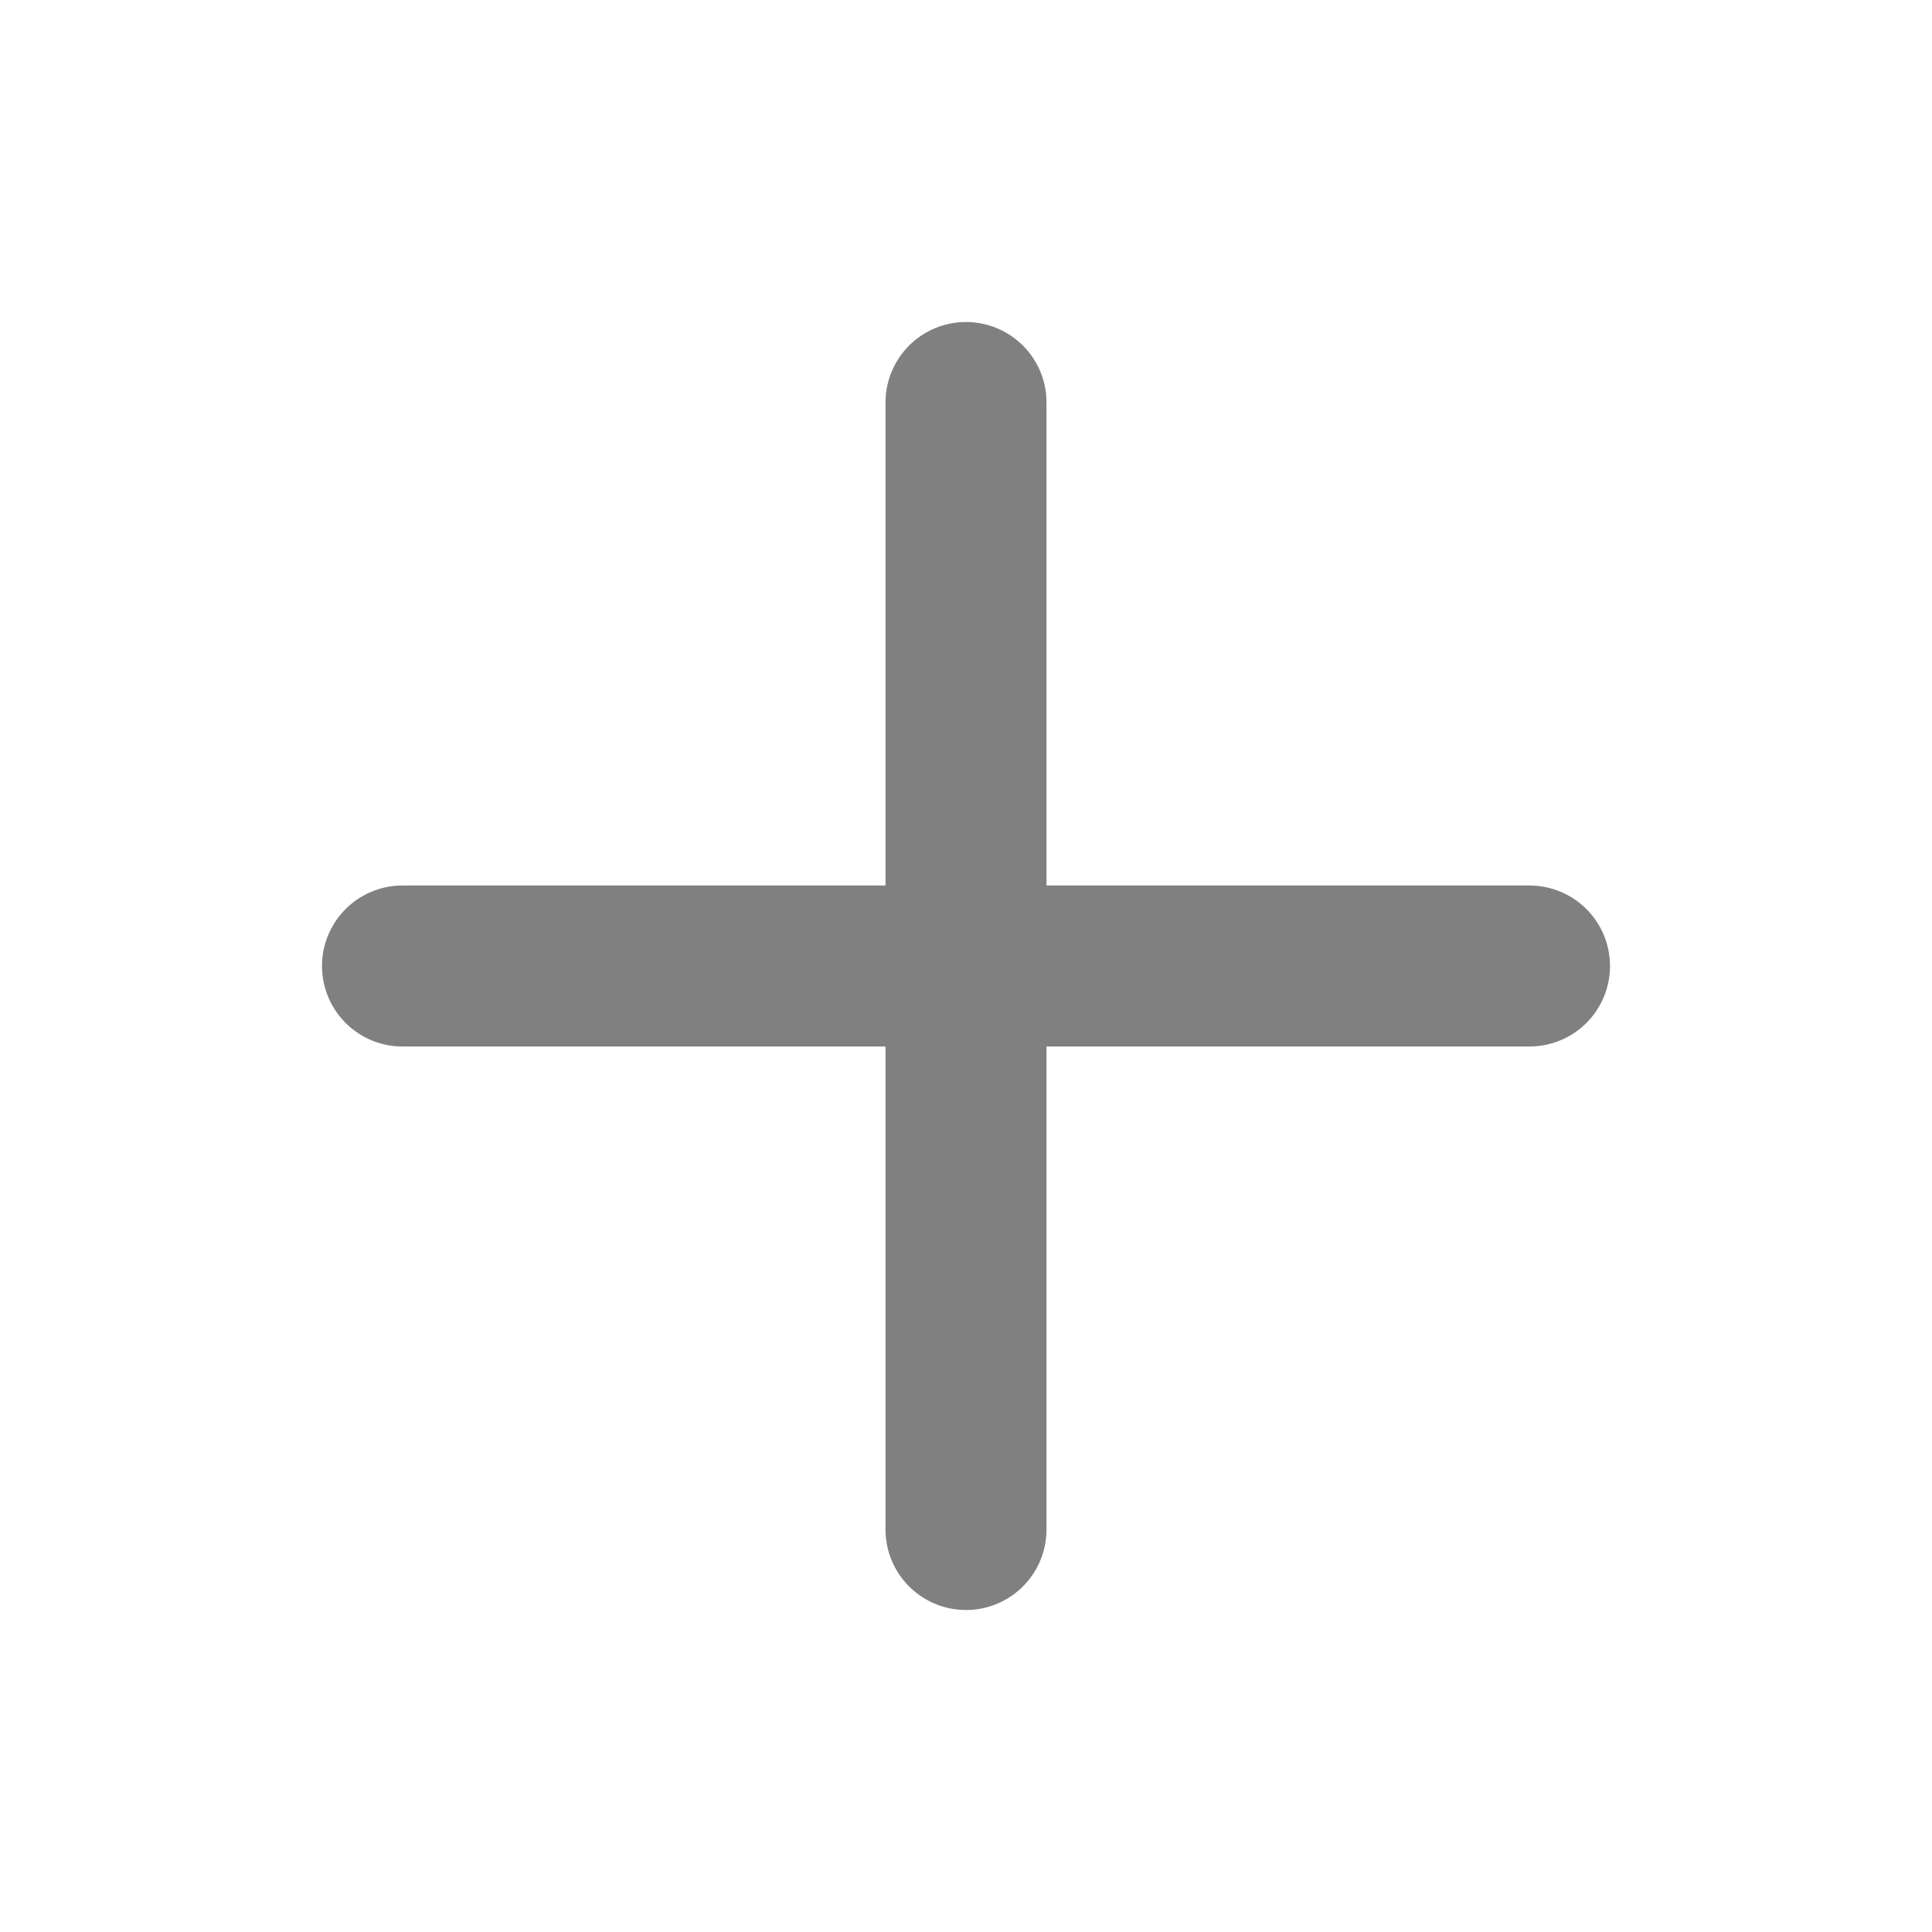
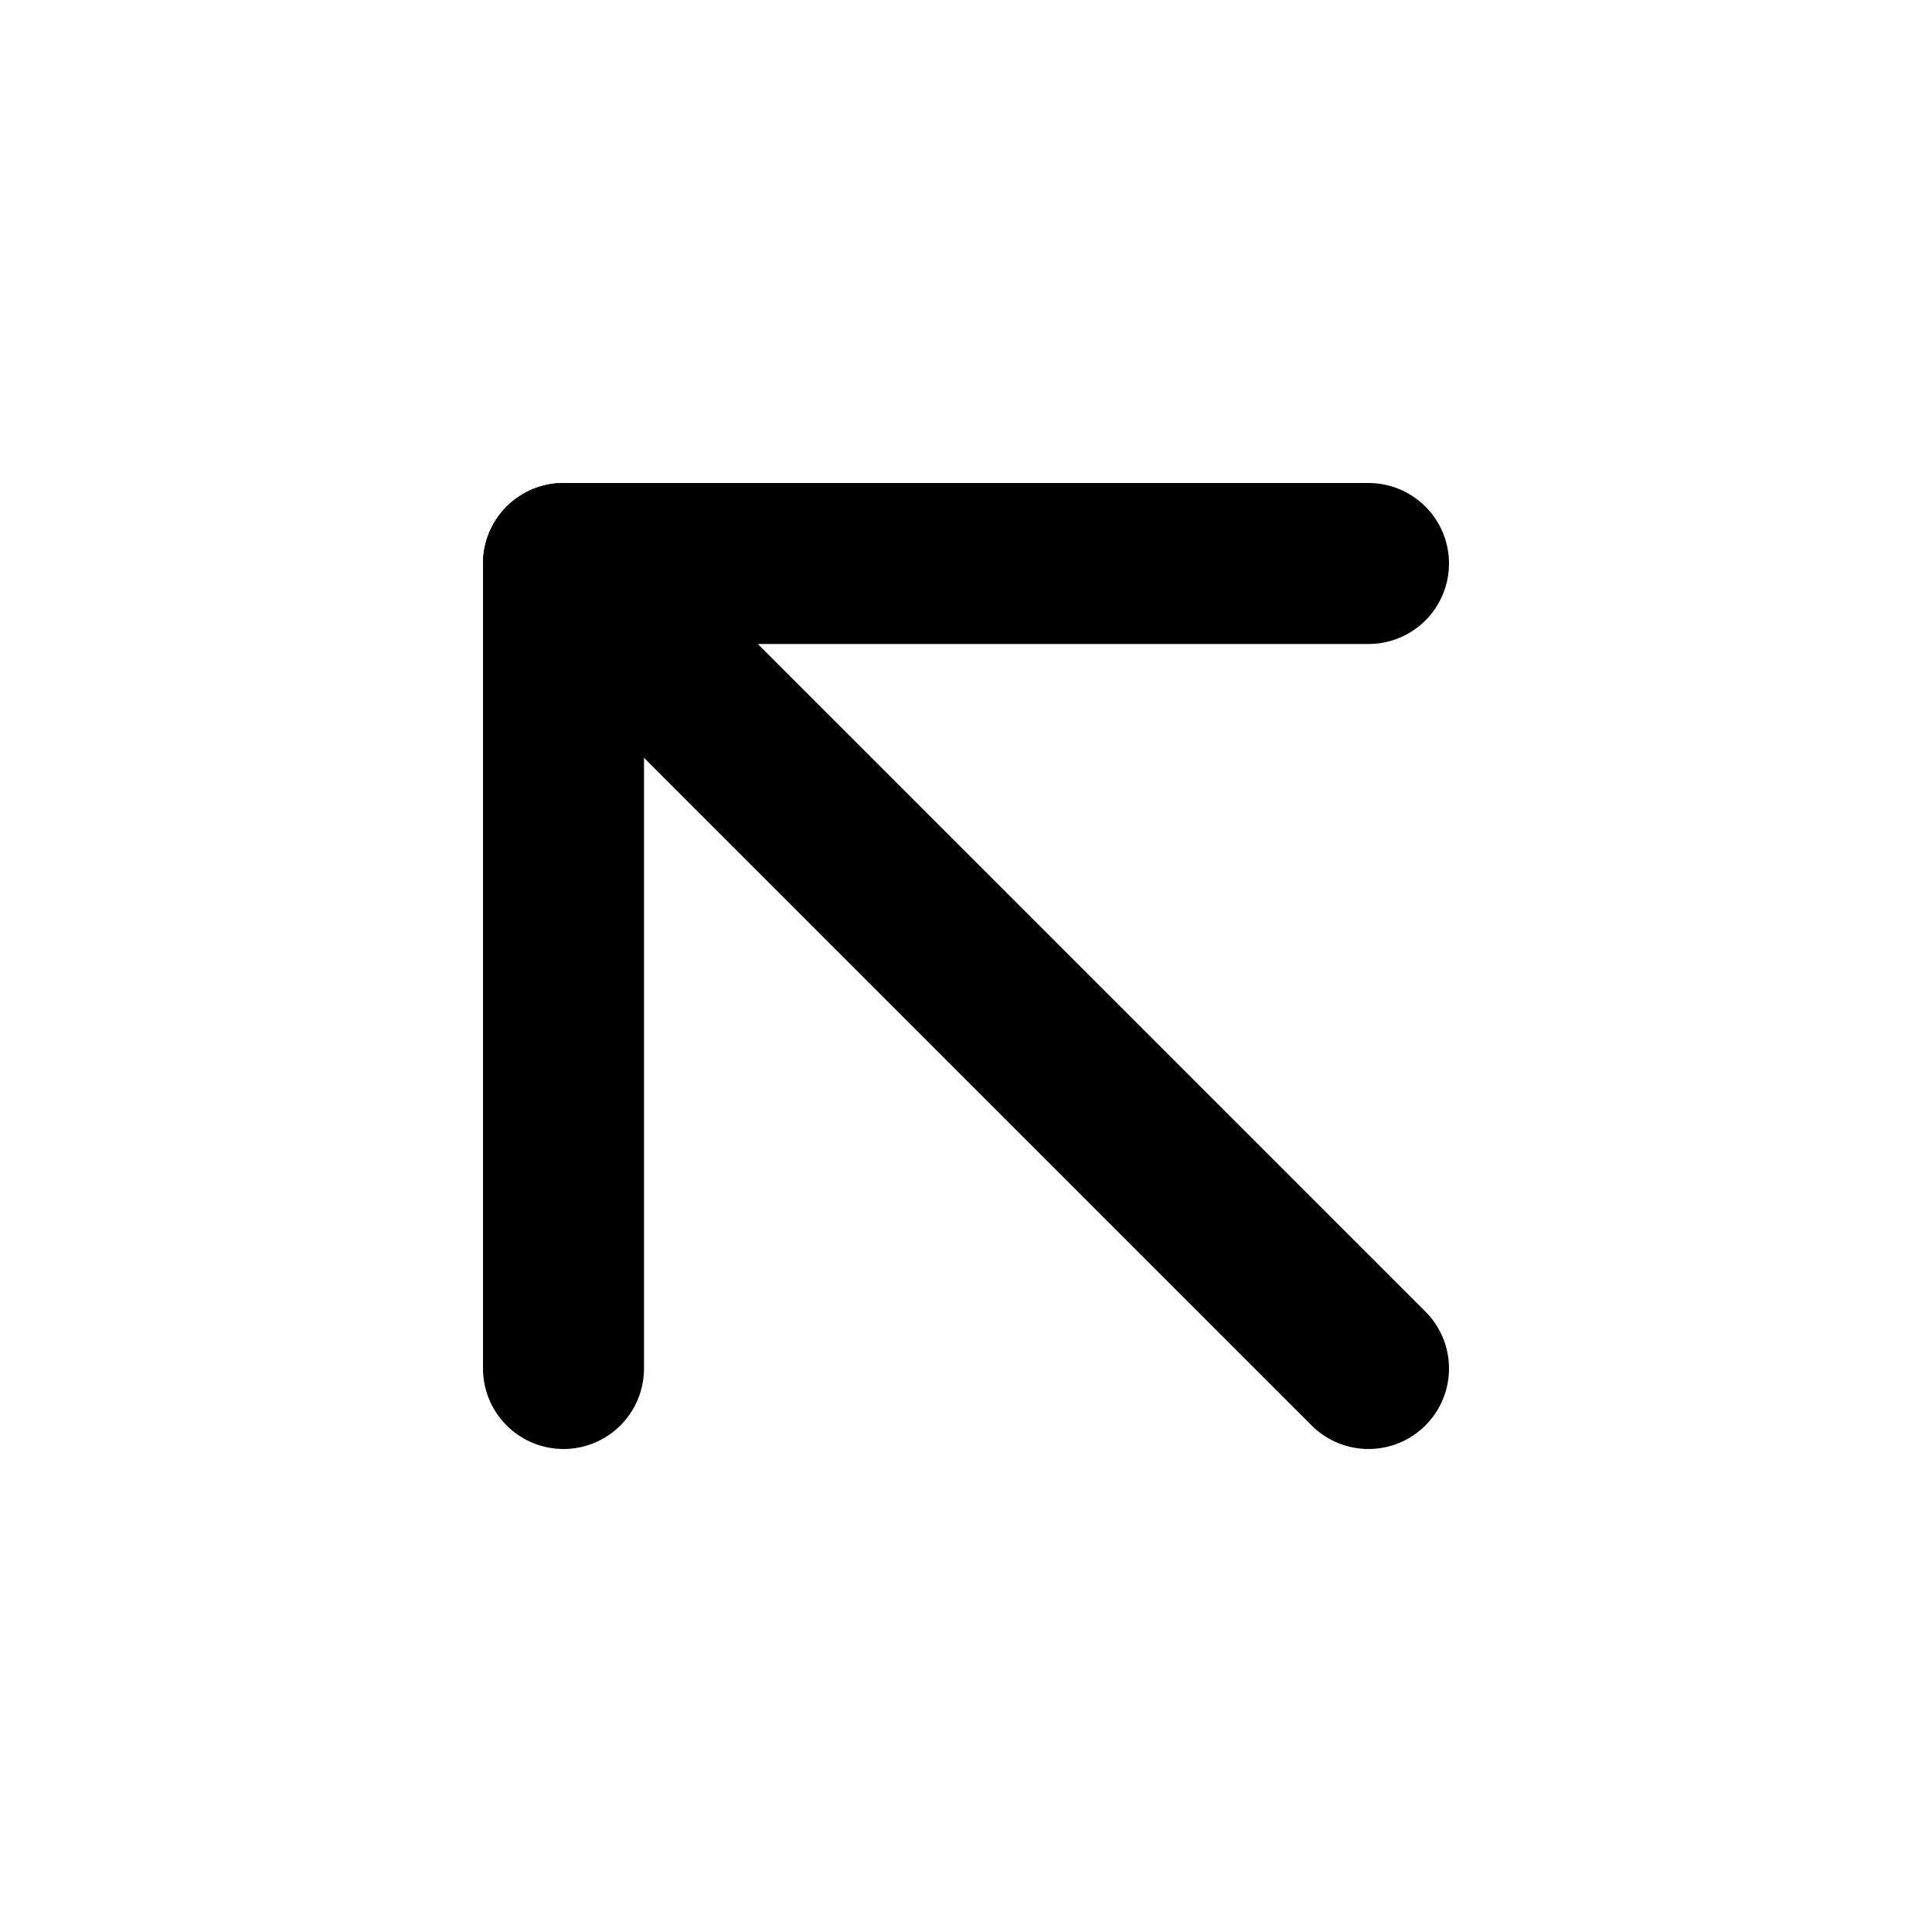
- <svg xmlns="http://www.w3.org/2000/svg" width="35" height="35" viewBox="0 0 24 24" fill="" stroke="gray" stroke-width="2" stroke-linecap="round" stroke-linejoin="round" class="lucide lucide-plus">
-   <path d="M5 12h14" />
-   <path d="M12 5v14" />
+ <svg xmlns="http://www.w3.org/2000/svg" width="24" height="24" viewBox="0 0 24 24" fill="none" stroke="currentColor" stroke-width="2" stroke-linecap="round" stroke-linejoin="round" class="lucide lucide-arrow-up-left">
+   <path d="M7 17V7h10" />
+   <path d="M17 17 7 7" />
</svg>
